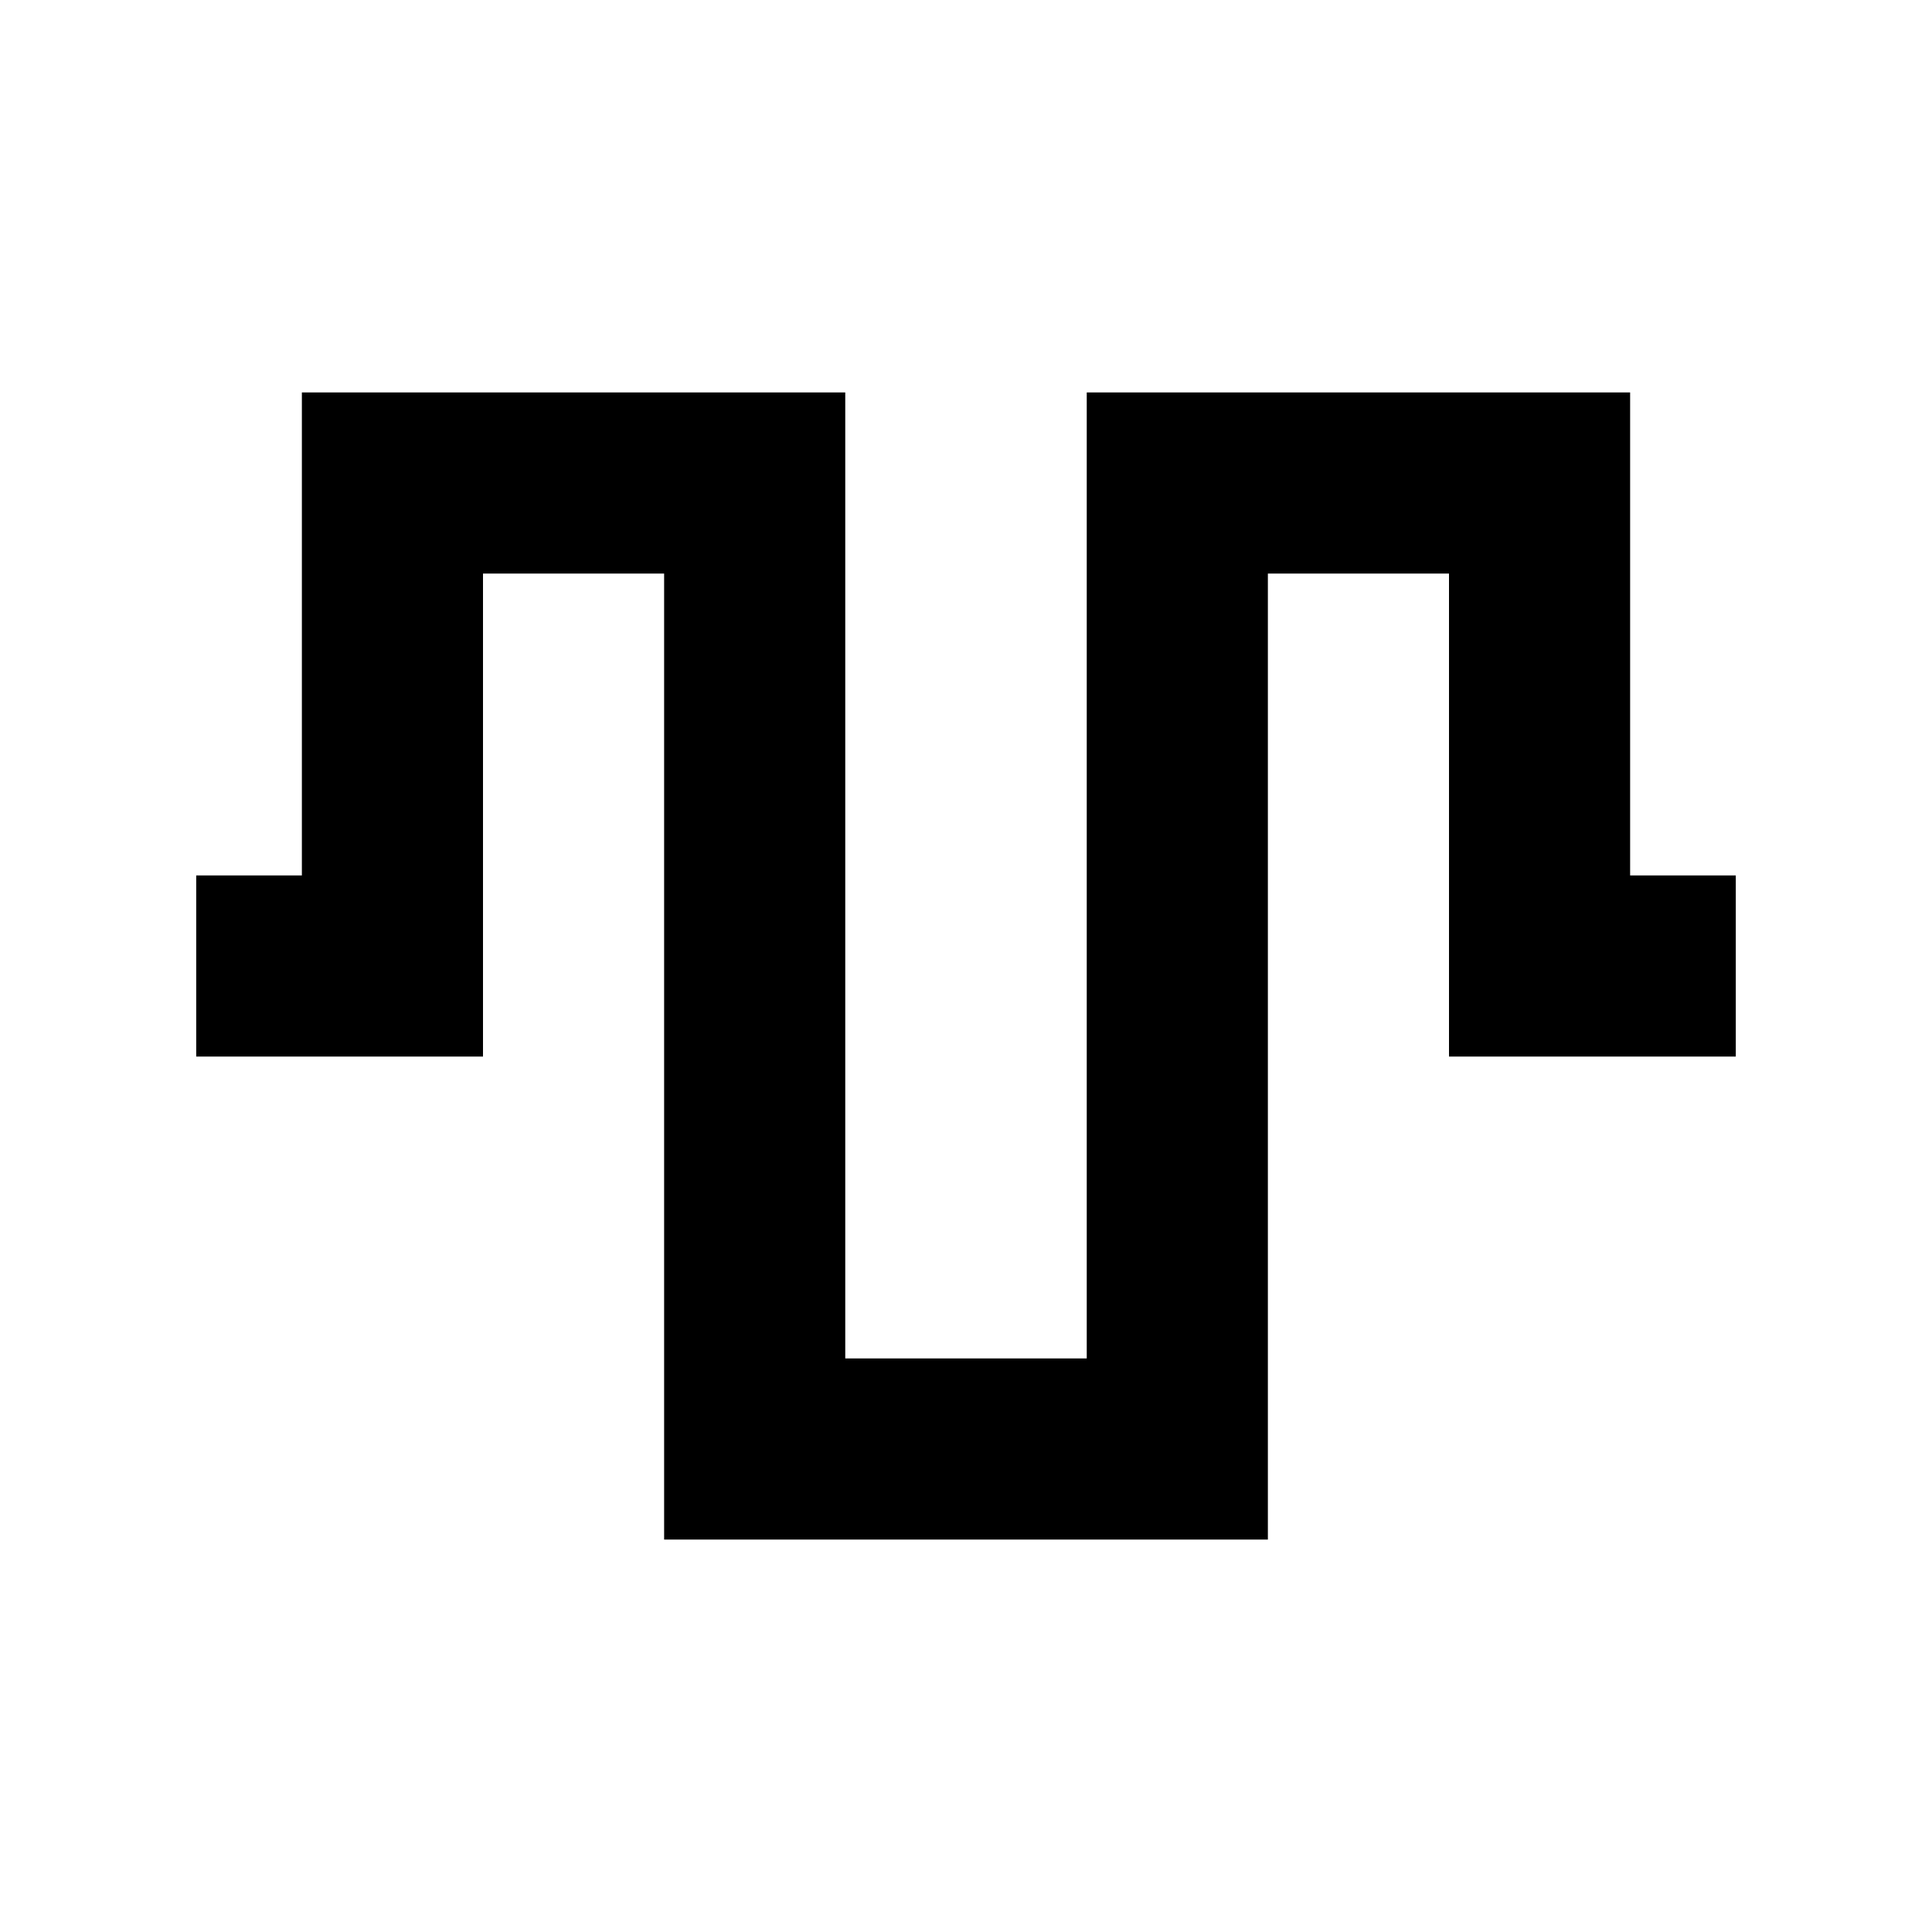
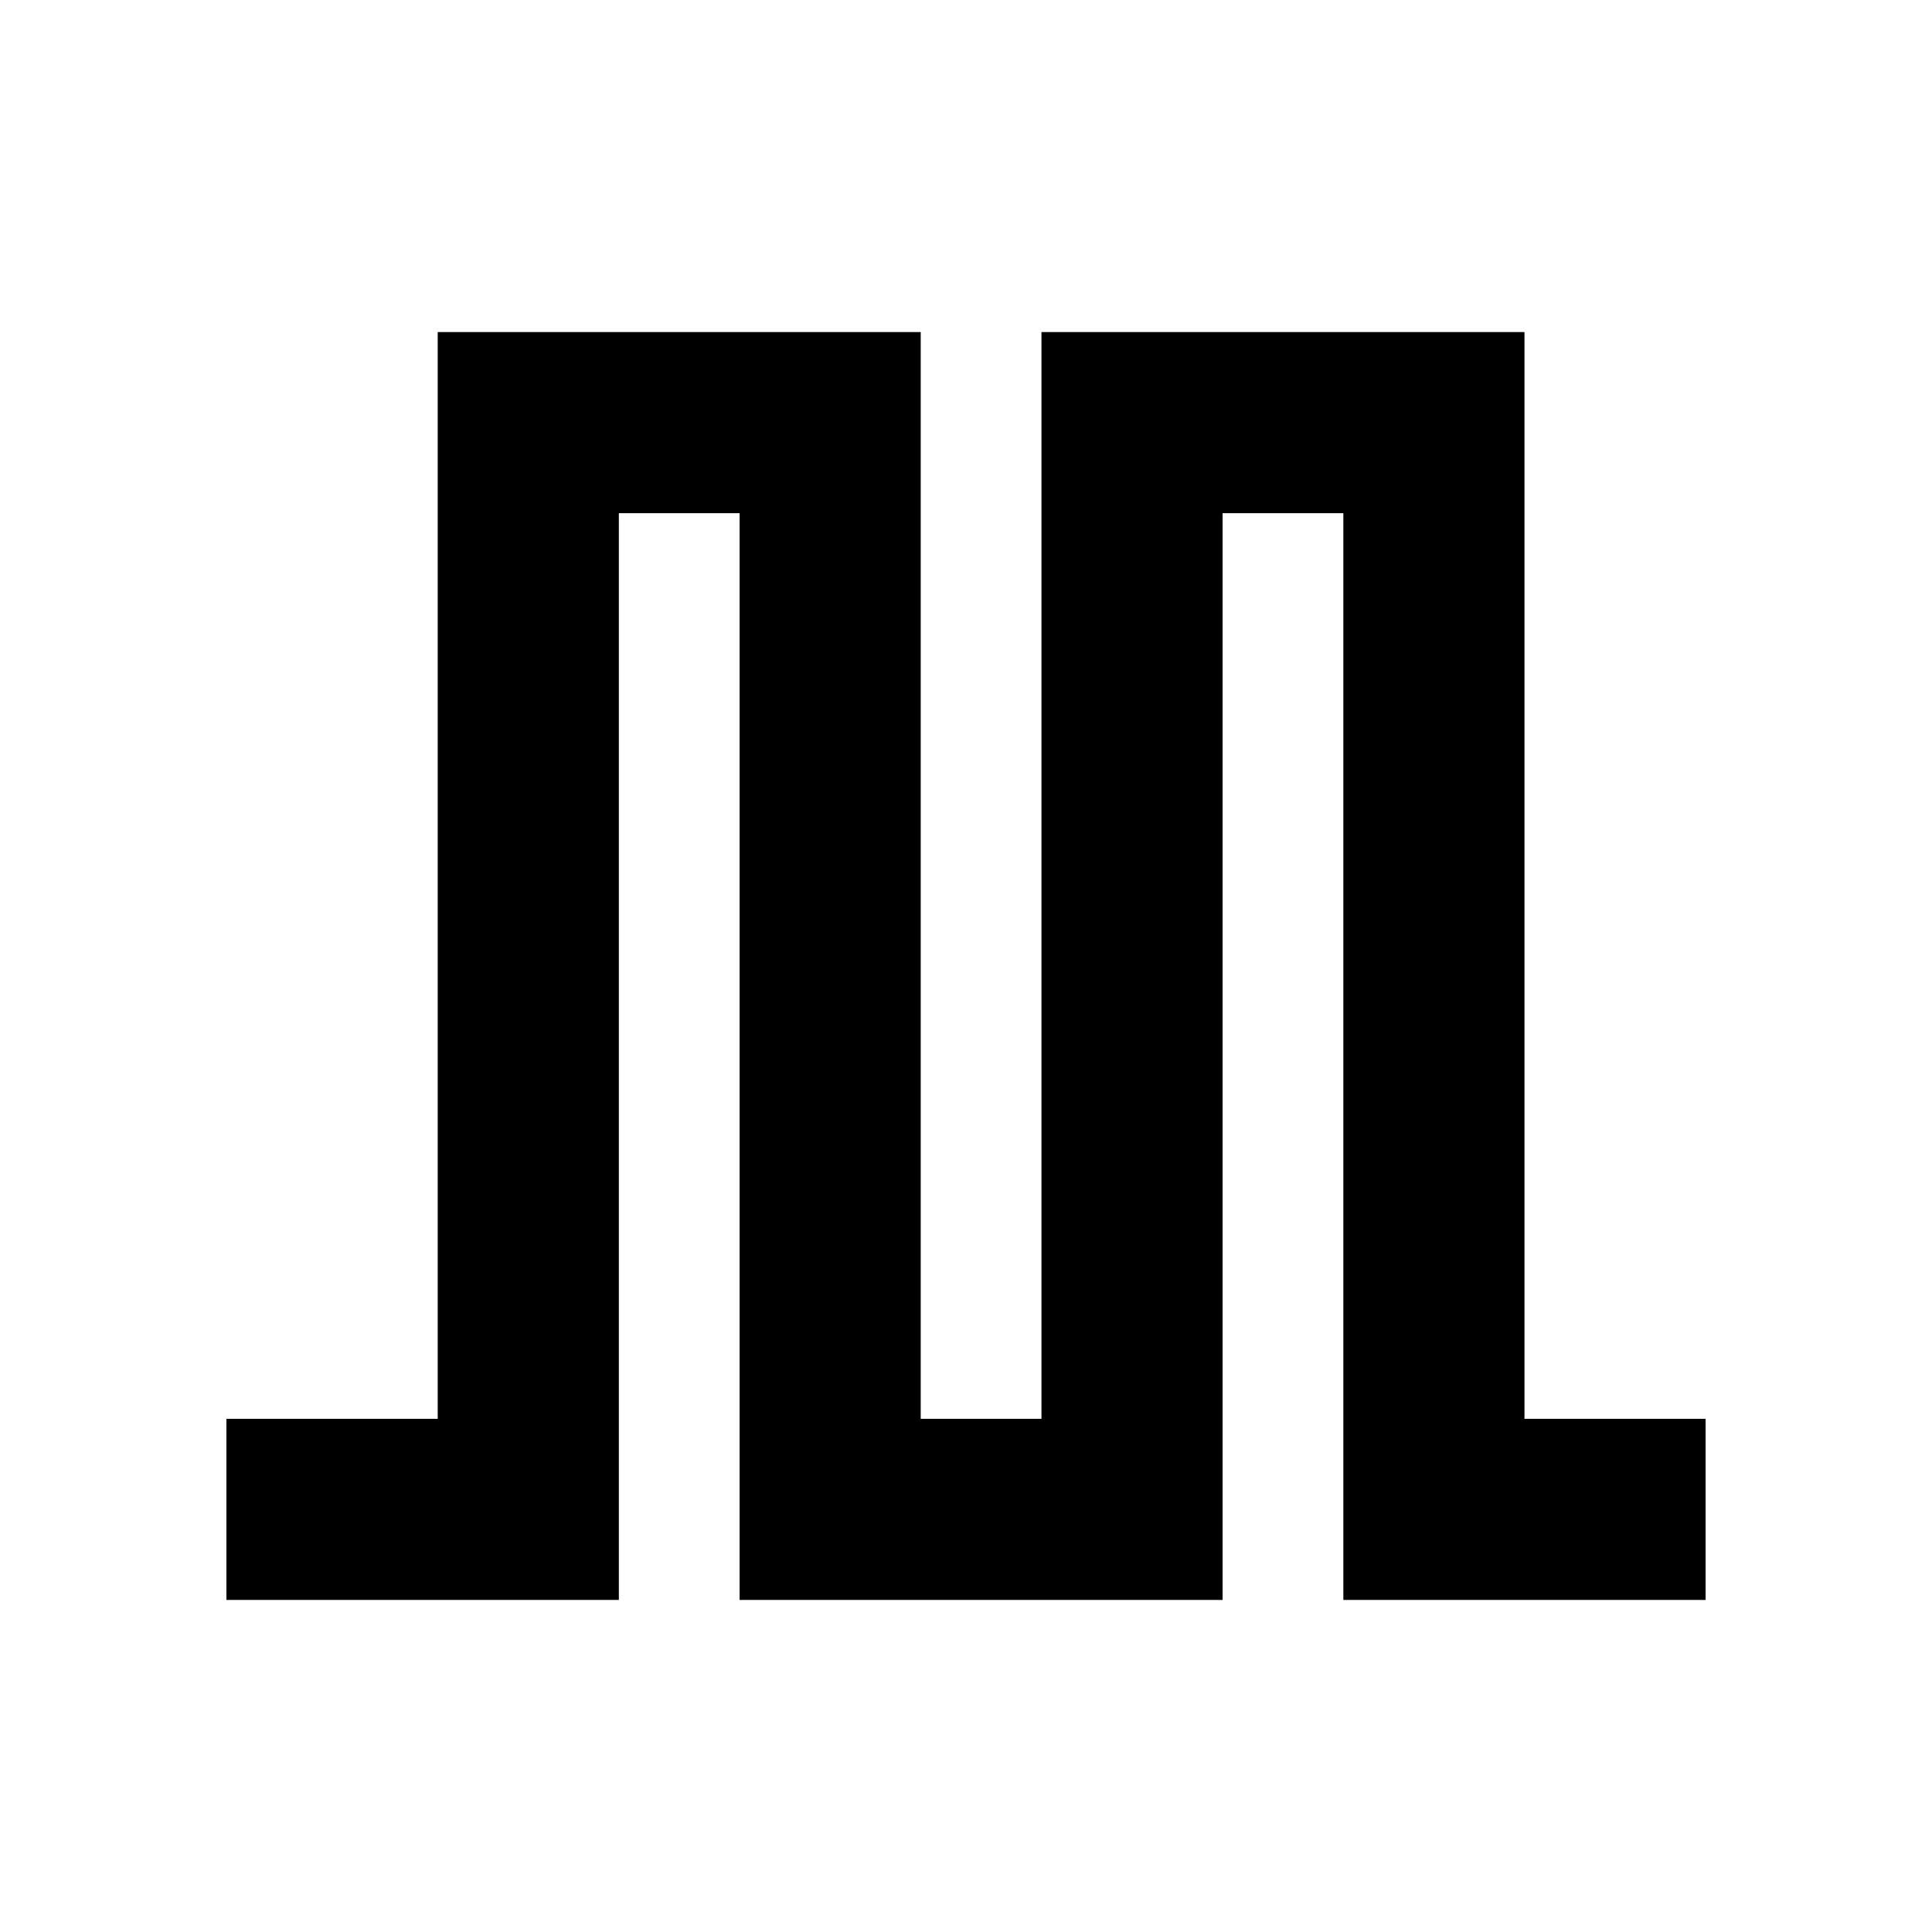
<svg xmlns="http://www.w3.org/2000/svg" viewBox="0 0 256 256" fill="none">
-   <path d="M 26.0 128.0 L 52.0 128.0 L 52.0 64.0 L 100.0 64.0 L 100.0 192.0 L 156.0 192.0 L 156.0 64.0 L 204.0 64.0 L 204.0 128.0 L 230.0 128.0" stroke="currentColor" stroke-width="24" stroke-linecap="butt" stroke-linejoin="miter" />
+   <path d="M 30.0 200.0 L 30.0 200.0 L 70.0 200.0 L 70.0 56.0 L 110.0 56.0 L 110.0 200.0 L 150.0 200.0 L 150.0 56.0 L 190.0 56.0 L 190.0 200.0 L 226.0 200.0 L 226.0 200.0" stroke="currentColor" stroke-width="24" stroke-linecap="butt" stroke-linejoin="miter" />
</svg>
